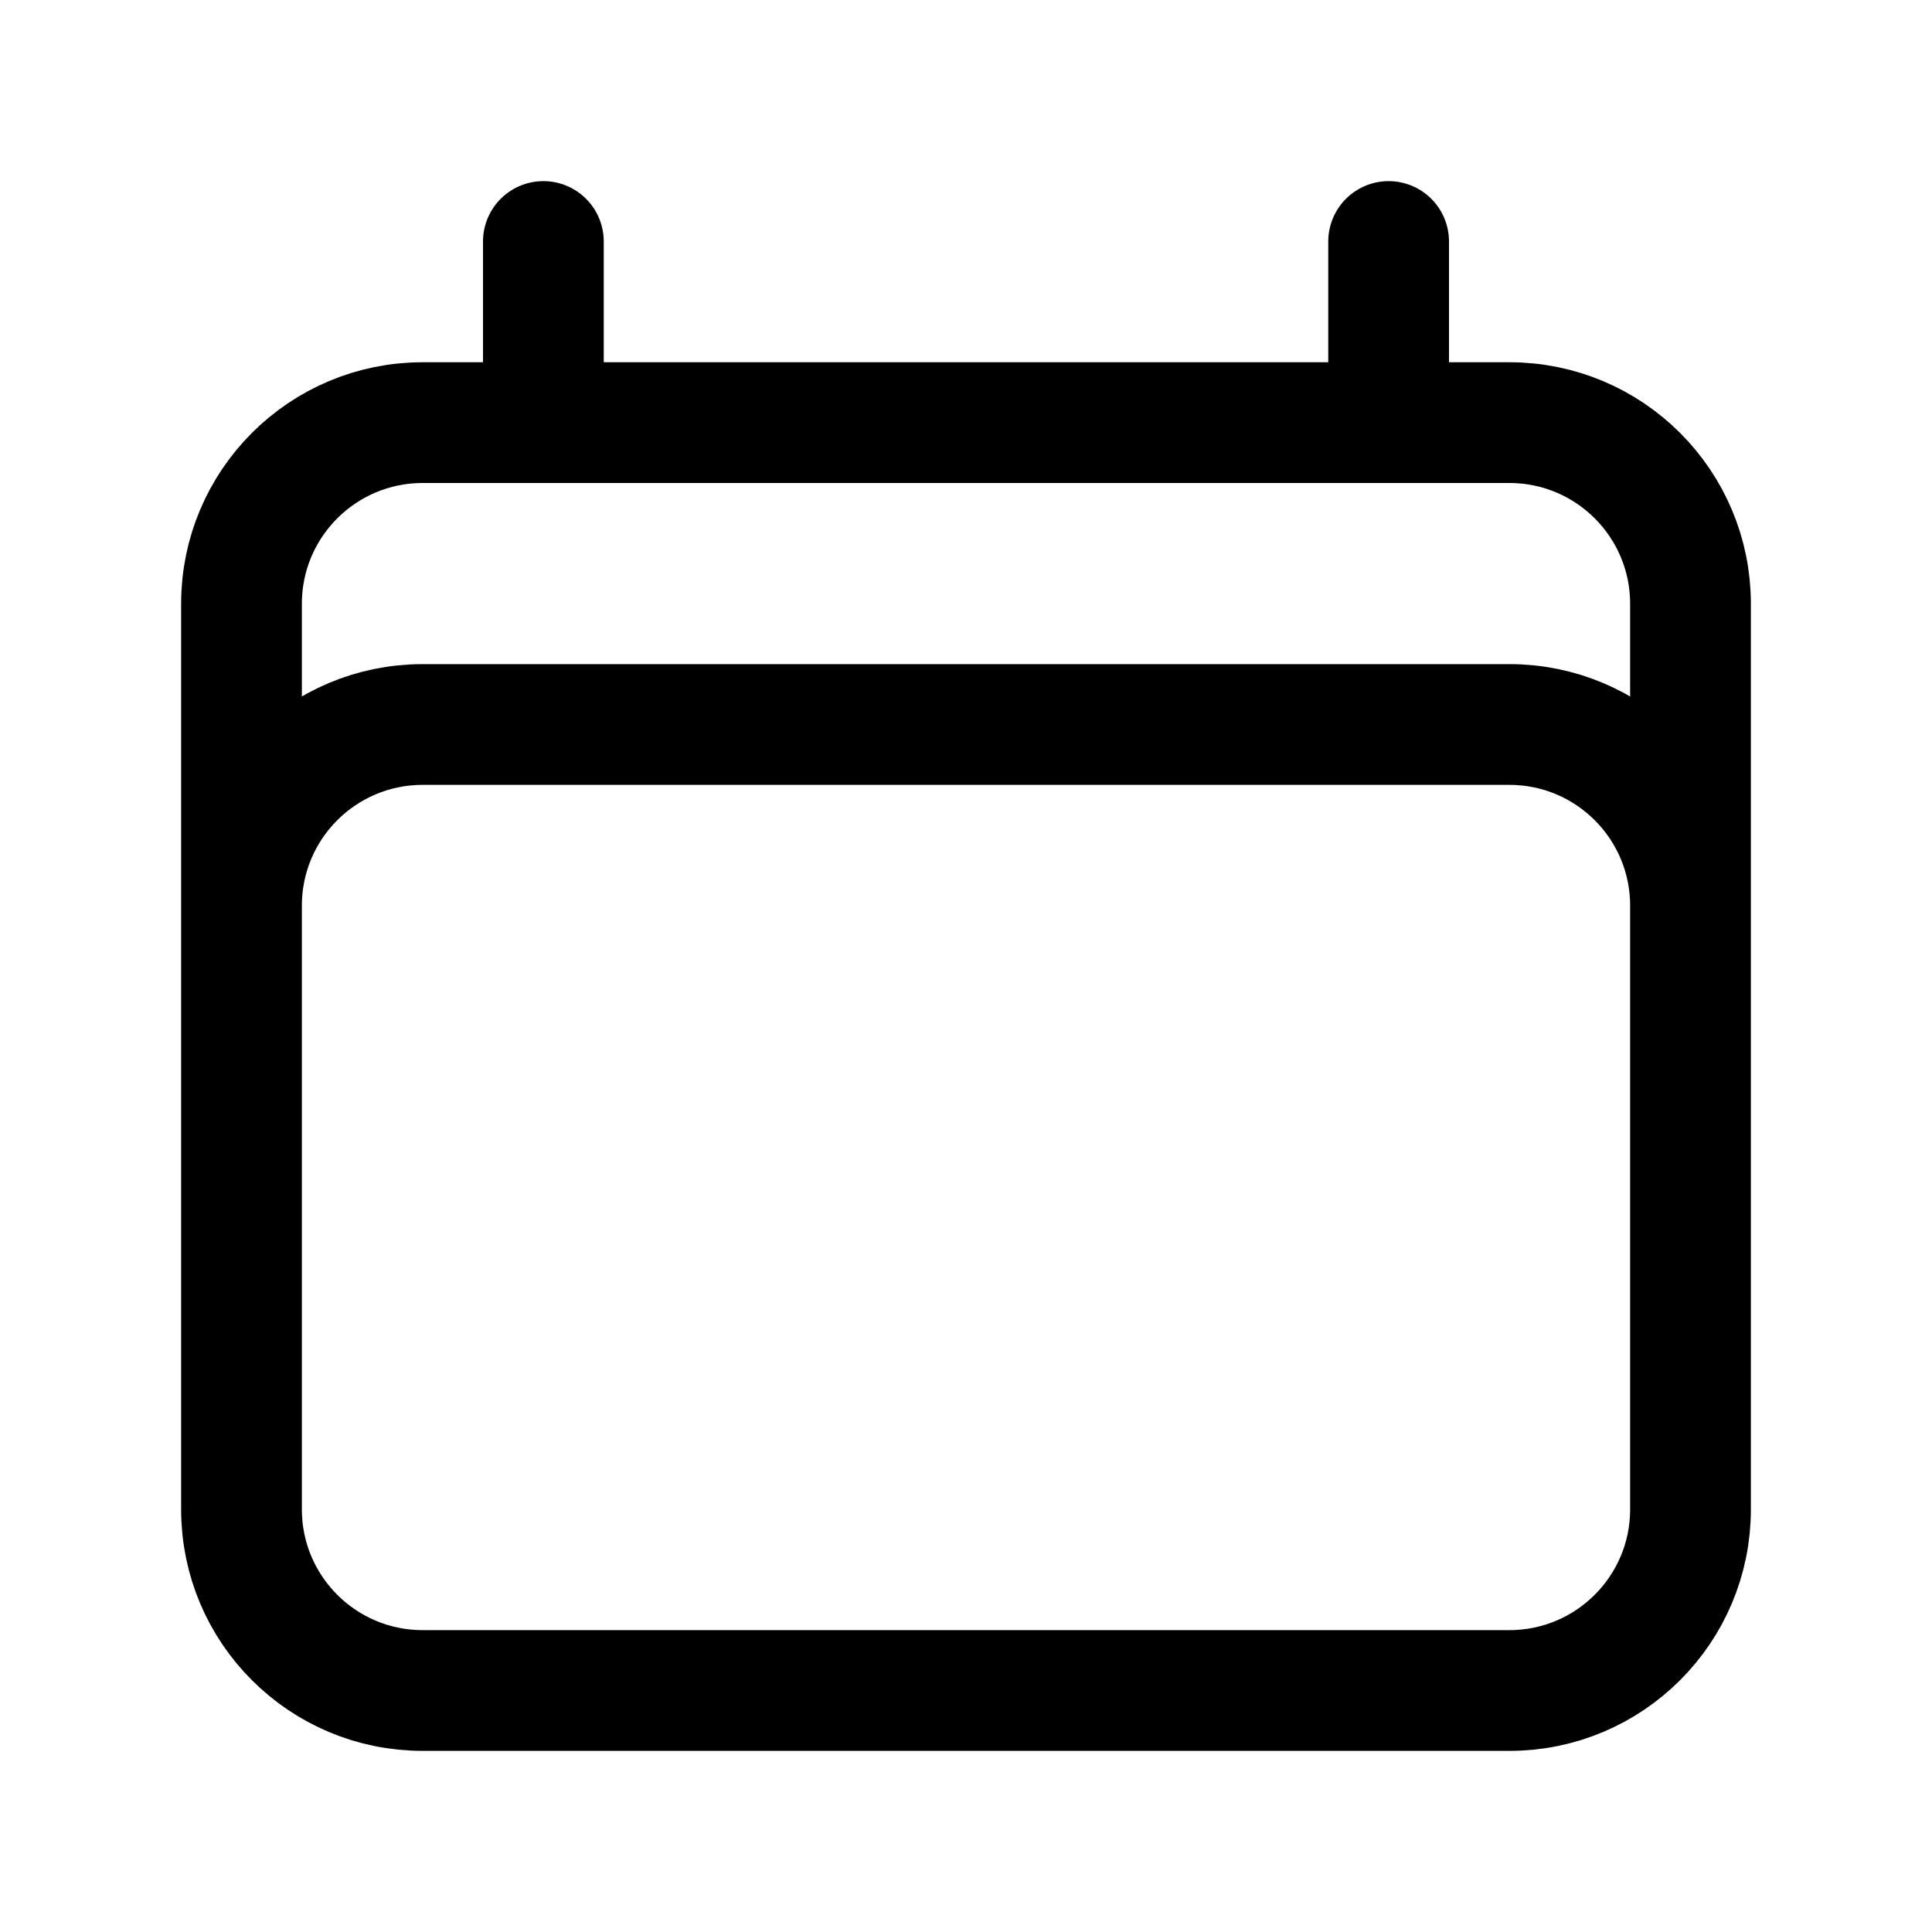
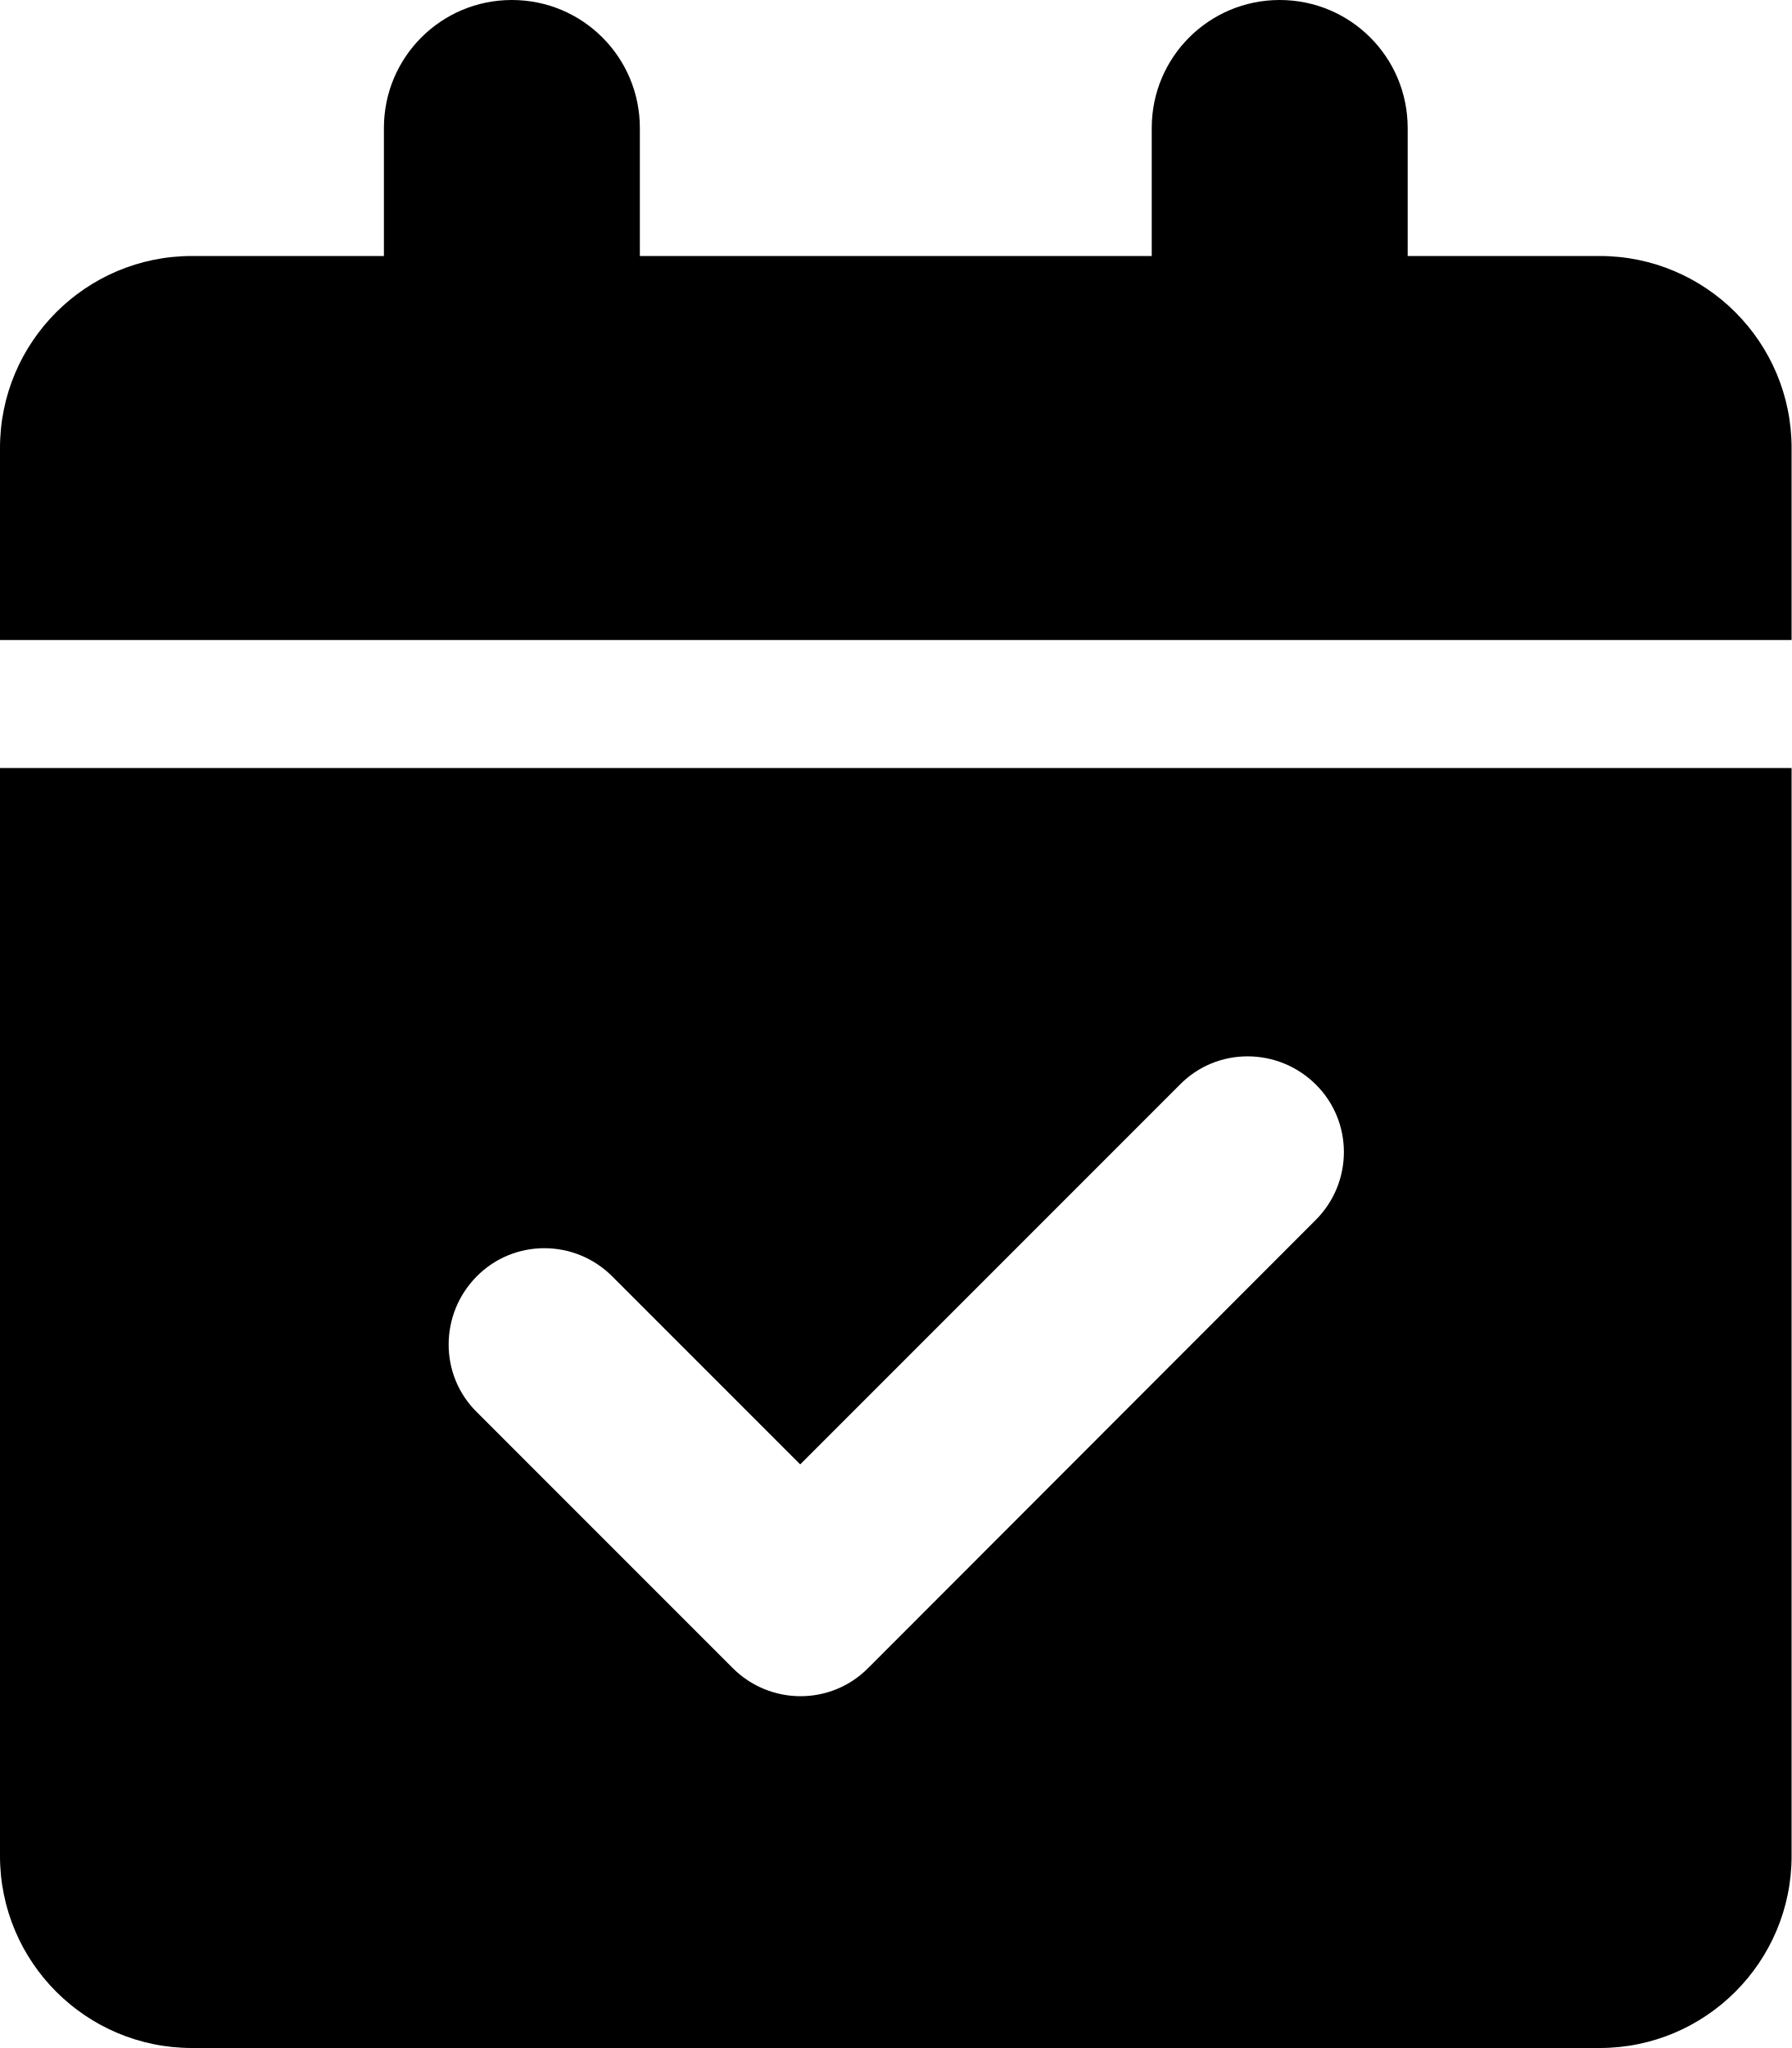
- <svg xmlns="http://www.w3.org/2000/svg" fill="none" viewBox="0 0 24 24" stroke-width="1.5" stroke="currentColor" class="w-6 h-6">
-   <path stroke-linecap="round" stroke-linejoin="round" d="M6.75 3v2.25M17.25 3v2.25M3 18.75V7.5a2.25 2.25 0 0 1 2.25-2.25h13.5A2.25 2.25 0 0 1 21 7.5v11.25m-18 0A2.25 2.25 0 0 0 5.25 21h13.5A2.25 2.25 0 0 0 21 18.75m-18 0v-7.5A2.25 2.25 0 0 1 5.25 9h13.5A2.25 2.25 0 0 1 21 11.25v7.5" />
+ <svg xmlns="http://www.w3.org/2000/svg" viewBox="0 0 448 512">
+   <path d="M128 0c17.7 0 32 14.3 32 32V64H288V32c0-17.7 14.3-32 32-32s32 14.3 32 32V64h48c26.5 0 48 21.5 48 48v48H0V112C0 85.5 21.5 64 48 64H96V32c0-17.7 14.3-32 32-32zM0 192H448V464c0 26.5-21.5 48-48 48H48c-26.5 0-48-21.5-48-48V192zM329 305c9.4-9.4 9.4-24.6 0-33.9s-24.6-9.4-33.9 0l-95 95-47-47c-9.4-9.4-24.6-9.4-33.9 0s-9.4 24.6 0 33.9l64 64c9.4 9.4 24.6 9.4 33.9 0L329 305z" />
</svg>
